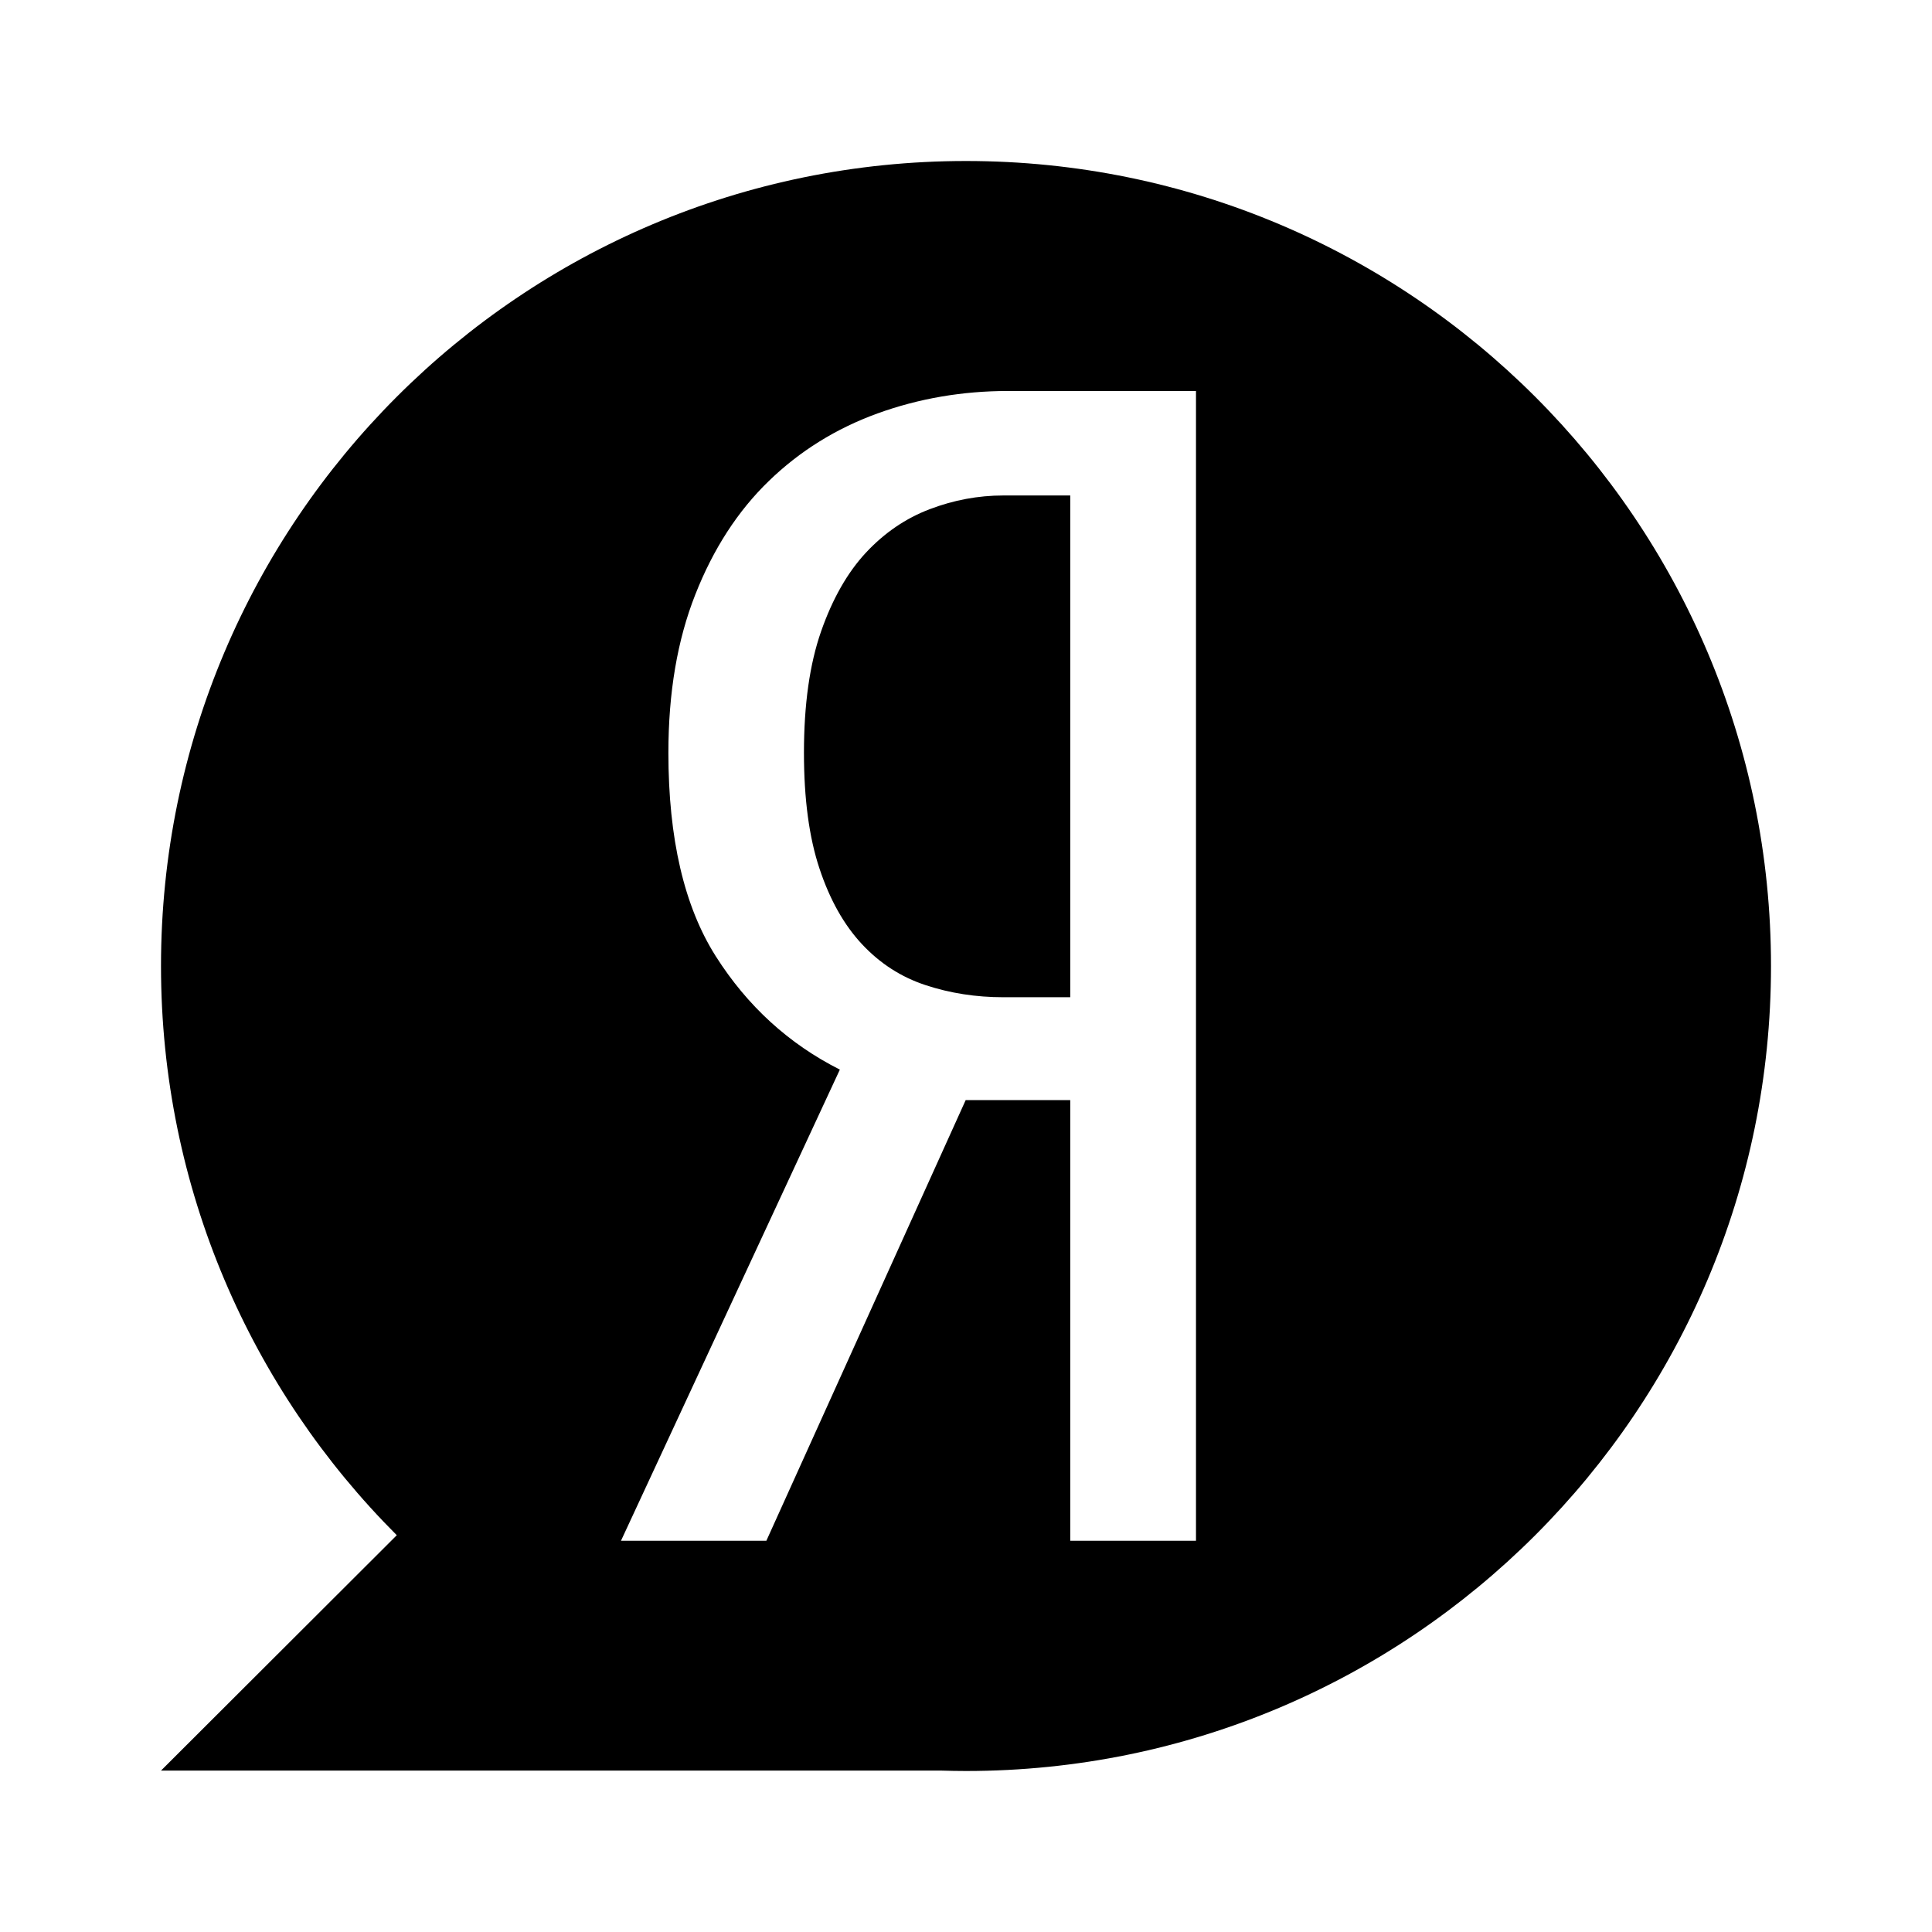
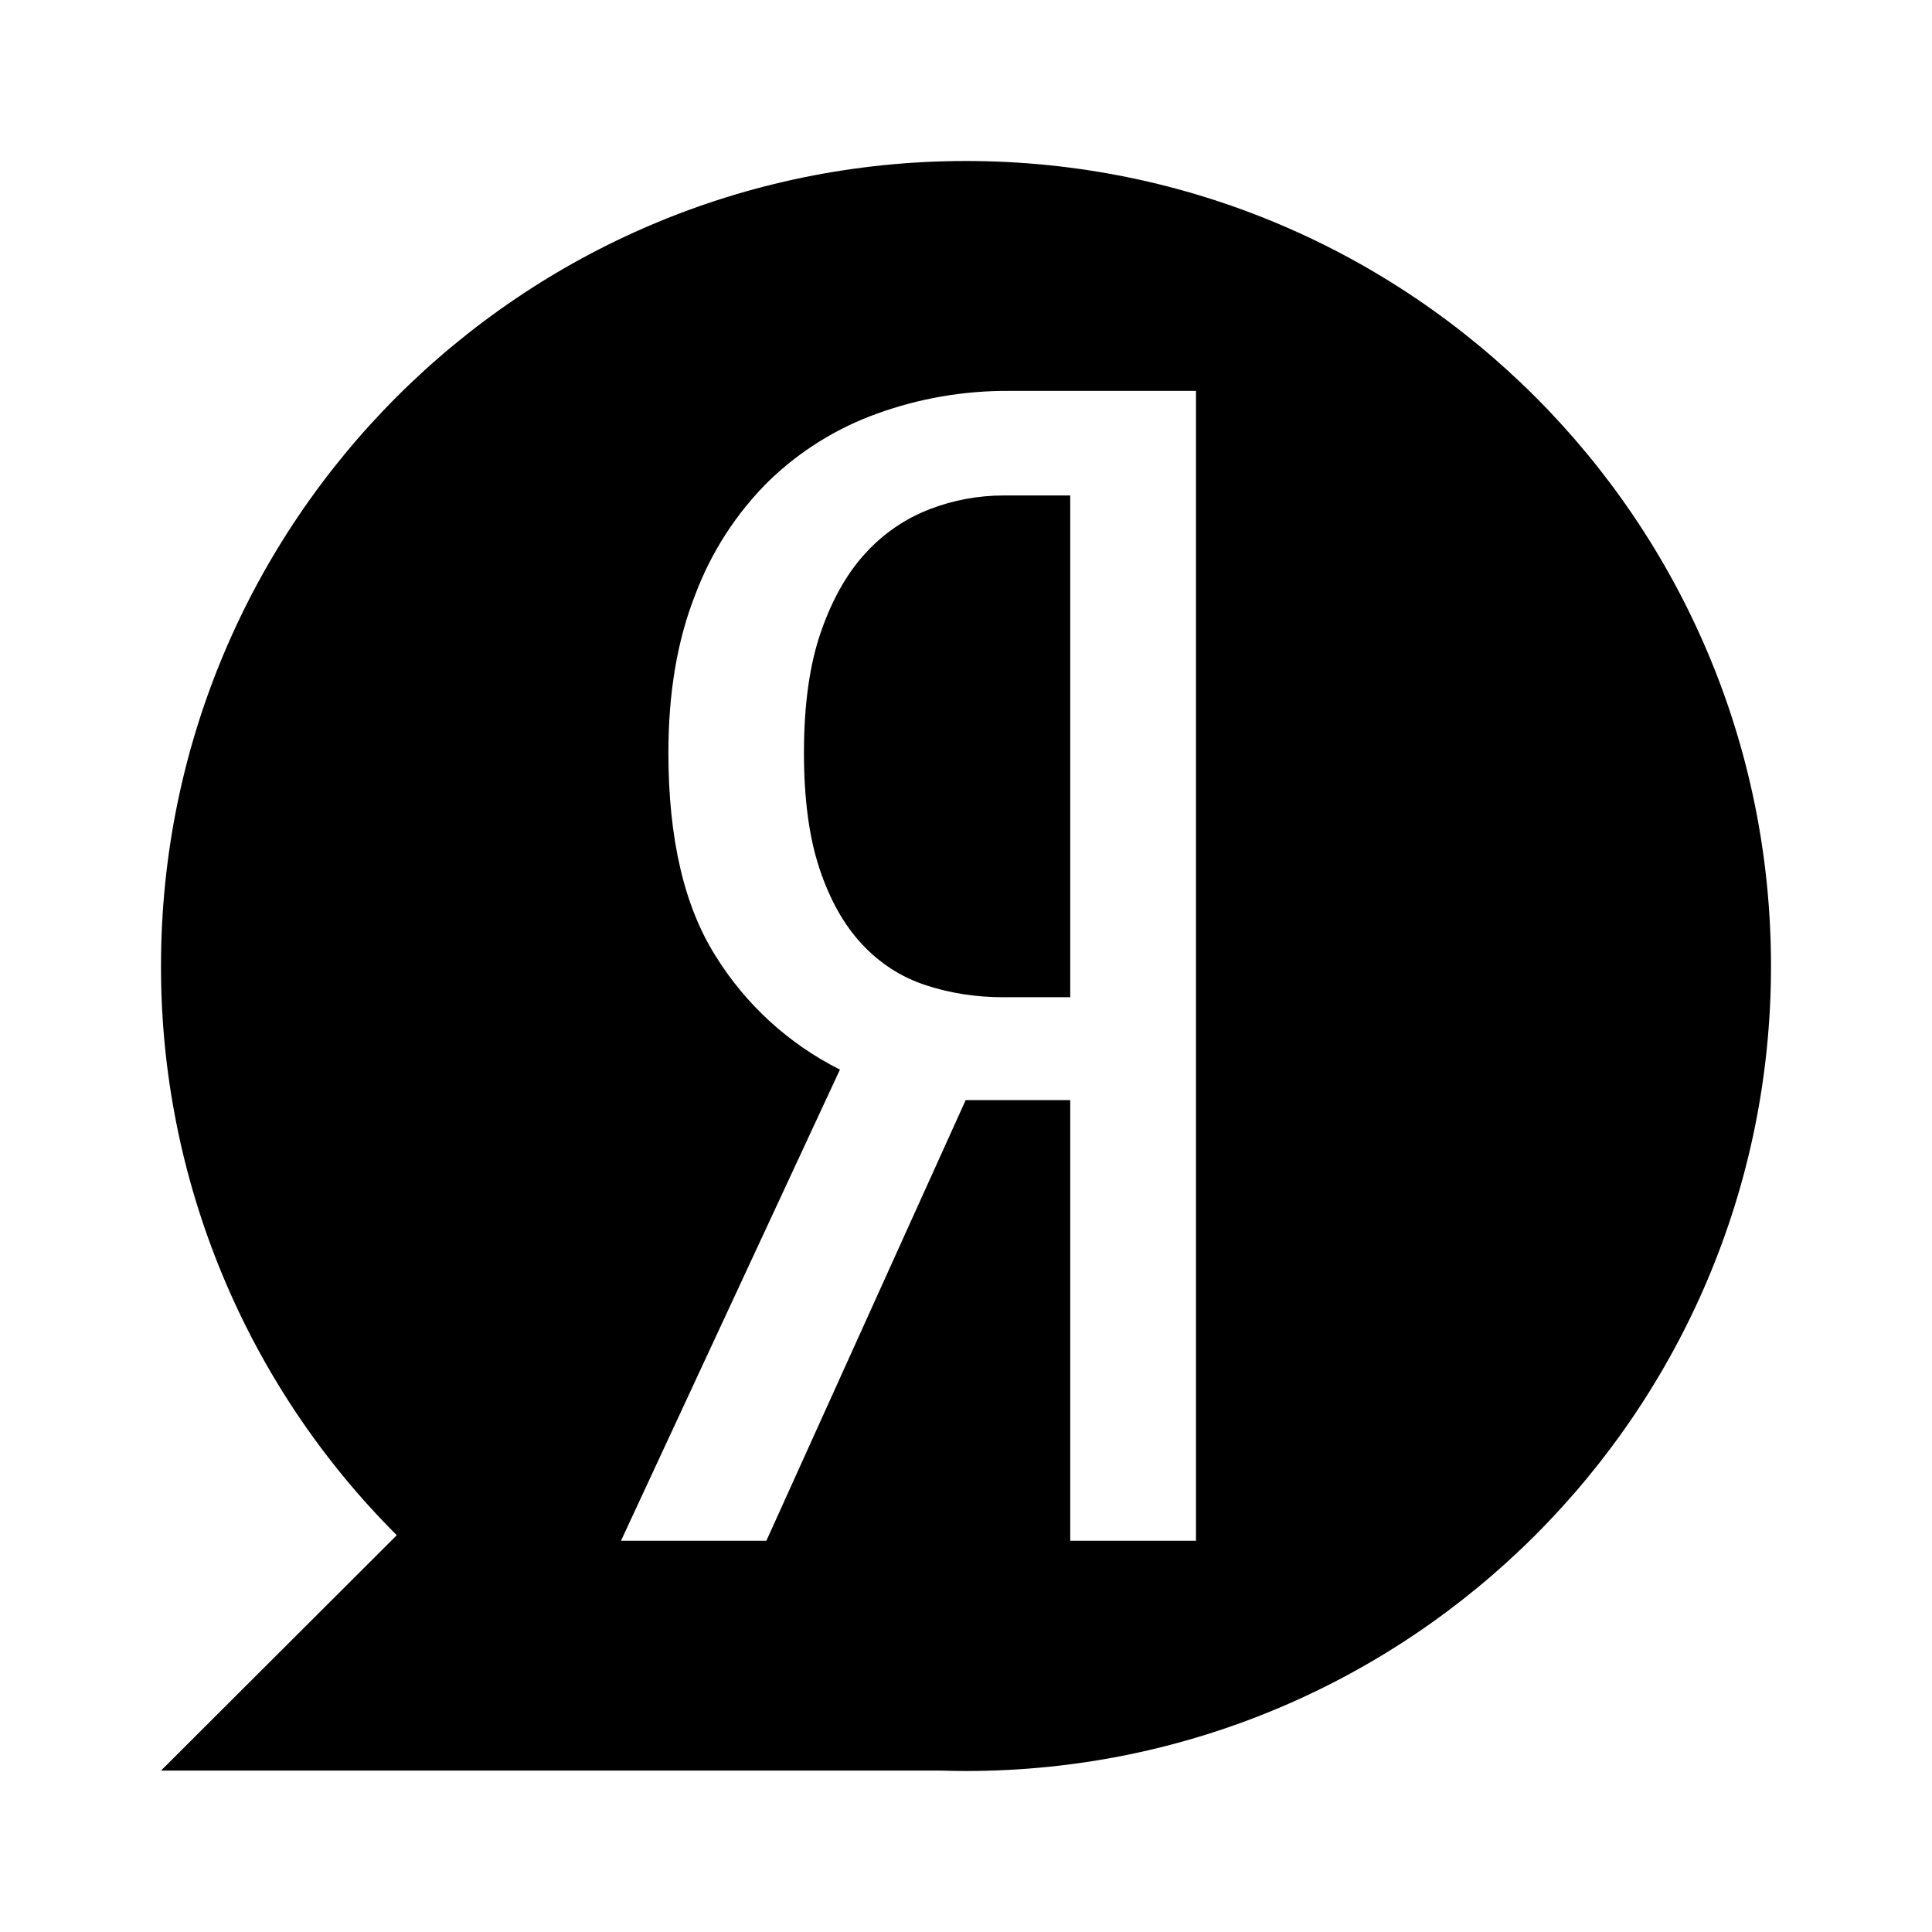
- <svg xmlns="http://www.w3.org/2000/svg" width="24" height="24" viewBox="0 0 24 24">
-   <path fill="#000000" d="M11.694,21.995 C11.796,21.998 11.898,22 12,22 C17.523,22 22,17.523 22,12 C22,6.477 17.523,2 12,2 C6.477,2 2,6.477 2,12 C2,14.761 3.119,17.261 4.929,19.071 L2,21.995 L11.694,21.995 Z M11.996,13.666 L9.52,19.14 L7.714,19.14 L10.433,13.287 C9.798,12.967 9.284,12.497 8.891,11.878 C8.499,11.259 8.303,10.417 8.303,9.351 C8.303,8.605 8.414,7.95 8.638,7.384 C8.861,6.818 9.165,6.348 9.551,5.975 C9.936,5.602 10.386,5.323 10.9,5.136 C11.414,4.95 11.955,4.857 12.524,4.857 L14.857,4.857 L14.857,19.14 L13.295,19.14 L13.295,13.666 L11.996,13.666 Z M13.295,6.155 L12.463,6.155 C12.152,6.155 11.847,6.212 11.55,6.325 C11.252,6.438 10.988,6.618 10.758,6.864 C10.528,7.111 10.342,7.437 10.2,7.843 C10.058,8.249 9.987,8.752 9.987,9.351 C9.987,9.924 10.051,10.403 10.18,10.79 C10.308,11.176 10.484,11.489 10.707,11.728 C10.931,11.968 11.194,12.138 11.499,12.238 C11.803,12.338 12.124,12.388 12.463,12.388 L13.295,12.388 L13.295,6.155 Z" />
+ <svg xmlns="http://www.w3.org/2000/svg" width="24" height="24">
+   <path d="M11.694 21.995c.102.003.204.005.306.005 5.523 0 10-4.477 10-10S17.523 2 12 2 2 6.477 2 12a9.969 9.969 0 0 0 2.929 7.071L2 21.995h9.694zm.302-8.329L9.52 19.14H7.714l2.72-5.853a3.844 3.844 0 0 1-1.543-1.409c-.392-.619-.588-1.461-.588-2.527 0-.746.111-1.401.335-1.967a3.933 3.933 0 0 1 .913-1.409 3.763 3.763 0 0 1 1.35-.839 4.724 4.724 0 0 1 1.623-.28h2.333V19.14h-1.562v-5.474h-1.3zm1.299-7.511h-.832a2.55 2.55 0 0 0-.913.17 2.091 2.091 0 0 0-.792.54c-.23.246-.416.572-.558.978-.142.406-.213.909-.213 1.508 0 .573.064 1.052.193 1.439.128.386.304.699.527.938.224.24.487.41.792.51.304.1.625.15.964.15h.832V6.155z" />
</svg>
